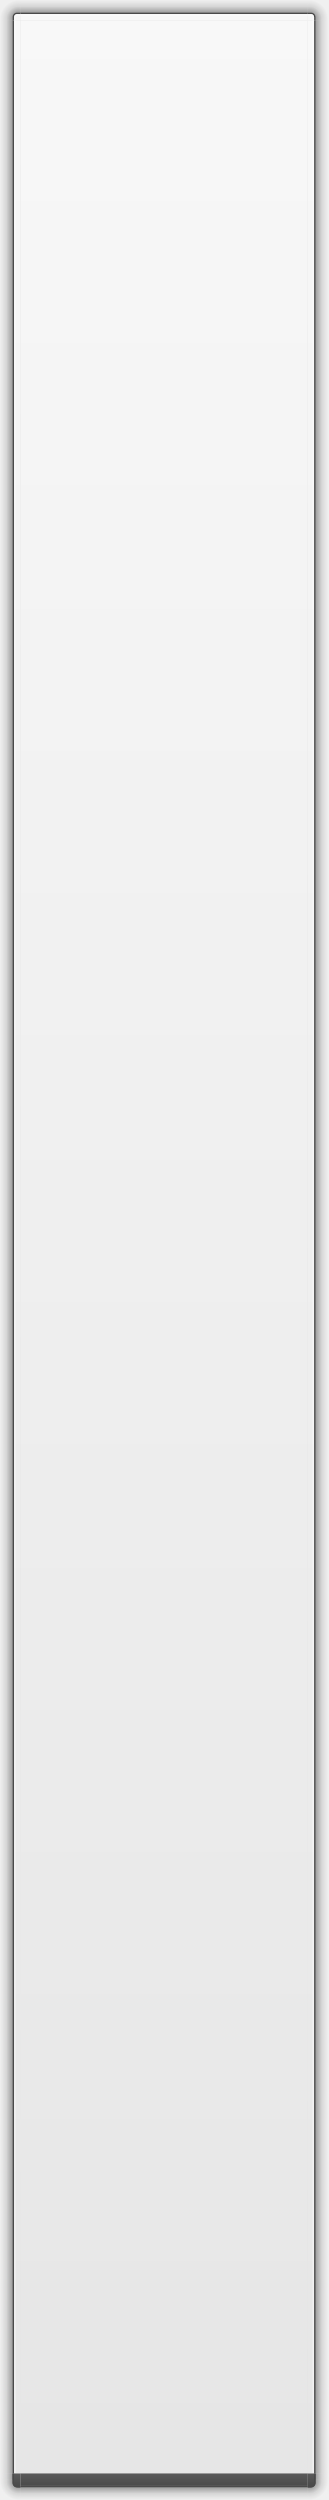
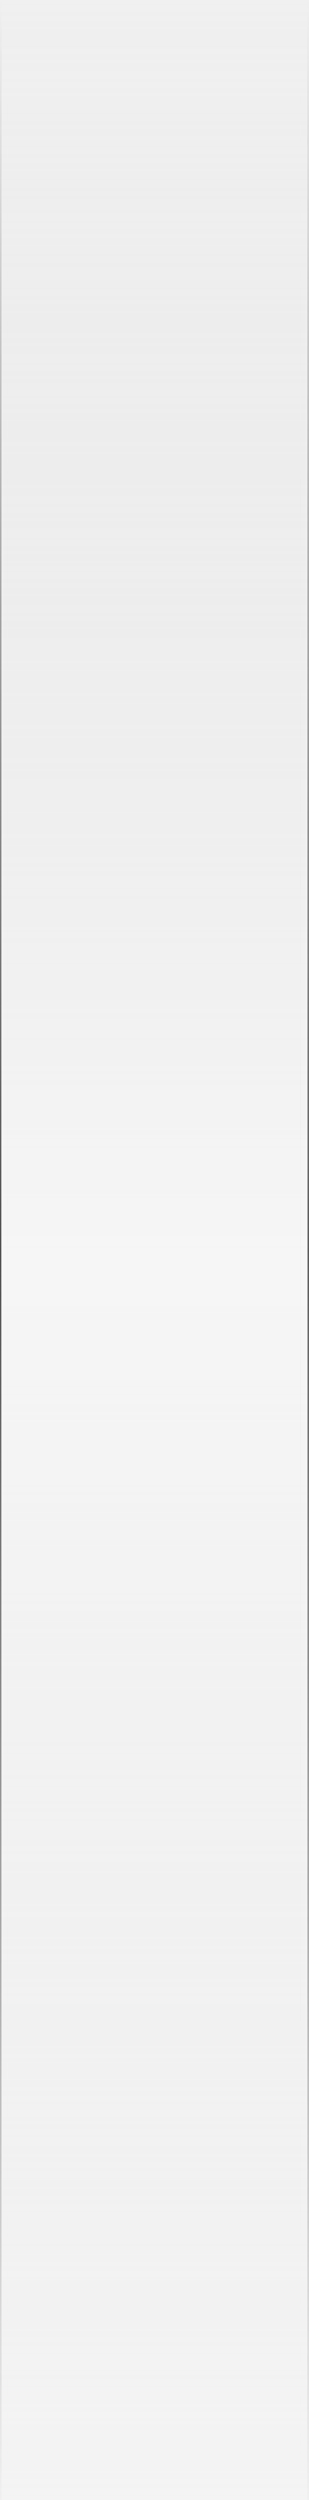
- <svg xmlns="http://www.w3.org/2000/svg" xmlns:xlink="http://www.w3.org/1999/xlink" width="210" height="1600" id="svg2" version="1.0">
+ <svg xmlns="http://www.w3.org/2000/svg" xmlns:xlink="http://www.w3.org/1999/xlink" width="194" height="1570" id="svg2" version="1.0">
  <defs id="defs4">
+     <linearGradient id="linearGradient3966">
+       <stop style="stop-color:#ffffff;stop-opacity:0;" offset="0" id="stop3968" />
+       <stop id="stop3974" offset="0.5" style="stop-color:#ffffff;stop-opacity:1;" />
+       <stop style="stop-color:#ffffff;stop-opacity:0;" offset="1" id="stop3970" />
+     </linearGradient>
+     <linearGradient id="linearGradient3954">
+       <stop style="stop-color:#c3c3c3;stop-opacity:0;" offset="0" id="stop3956" />
+       <stop id="stop3964" offset="0.5" style="stop-color:#c3c3c3;stop-opacity:0.588;" />
+       <stop style="stop-color:#c3c3c3;stop-opacity:0;" offset="1" id="stop3958" />
+     </linearGradient>
+     <linearGradient id="linearGradient3934">
+       <stop style="stop-color:#4a4a4a;stop-opacity:0;" offset="0" id="stop3936" />
+       <stop id="stop3942" offset="0.5" style="stop-color:#4a4a4a;stop-opacity:1;" />
+       <stop style="stop-color:#4a4a4a;stop-opacity:0;" offset="1" id="stop3938" />
+     </linearGradient>
    <radialGradient r="66.5" fy="801.46" fx="314.587" cy="801.46" cx="314.587" gradientTransform="matrix(2.3677641e-7,0.2255638,-0.4962441,0,422.7198,-62.95937)" gradientUnits="userSpaceOnUse" id="radialGradient3644" xlink:href="#TopLight" />
    <radialGradient r="66.5" fy="867.96" fx="281.337" cy="867.96" cx="281.337" gradientTransform="matrix(0.4511278,6.5023838e-8,-9.2602336e-7,0.4511277,-116.9181,-353.5609)" gradientUnits="userSpaceOnUse" id="radialGradient3640" xlink:href="#LeftLight" />
    <radialGradient r="66.5" fy="952.194" fx="265.831" cy="952.194" cx="265.831" gradientTransform="matrix(1.7636979e-7,-0.4514899,0.4511277,1.0379189e-6,-381.5609,165.0199)" gradientUnits="userSpaceOnUse" id="radialGradient2866" xlink:href="#RightLight" />
    <radialGradient xlink:href="#TopLight" id="radialGradient4075" gradientUnits="userSpaceOnUse" gradientTransform="matrix(2.5867748e-5,14.99775,-32.99904,0,4503.264,-580.0376)" cx="39.208" cy="135.679" fx="39.208" fy="135.679" r="1" />
    <radialGradient xlink:href="#LeftLight" id="radialGradient4073" gradientUnits="userSpaceOnUse" gradientTransform="matrix(30.0846,0,1.0304571e-5,29.99588,-1151.432,-4026.328)" cx="38.639" cy="135.496" fx="38.639" fy="135.496" r="1" />
    <linearGradient xlink:href="#Border" id="linearGradient4079" gradientUnits="userSpaceOnUse" gradientTransform="matrix(2,0,0,2.307692,-80.00045,-289.6923)" x1="63.5" y1="129" x2="63.5" y2="134.688" />
    <radialGradient xlink:href="#RightLight" id="radialGradient4077" gradientUnits="userSpaceOnUse" gradientTransform="matrix(-0.07640563,-29.99589,29.81311,0,-4025.461,1184.034)" cx="37.973" cy="136.764" fx="37.973" fy="136.764" r="1" />
    <radialGradient xlink:href="#TopLight" id="radialGradient4093" gradientUnits="userSpaceOnUse" gradientTransform="matrix(33.06061,0,2.1652185e-7,-47.001,-440.9482,6061.882)" cx="14.124" cy="128.825" fx="14.124" fy="128.825" r="1" />
    <radialGradient xlink:href="#LeftLight" id="radialGradient4091" gradientUnits="userSpaceOnUse" gradientTransform="matrix(4.3515276e-6,-30.00001,-30,-4.431696e-6,3899.736,432.4577)" cx="13.182" cy="129.625" fx="13.182" fy="129.625" r="1" />
    <radialGradient xlink:href="#RightLight" id="radialGradient4089" gradientUnits="userSpaceOnUse" gradientTransform="matrix(-30.00001,9.8585252e-6,9.778357e-6,30.00002,412.4559,-3851.739)" cx="12.382" cy="129.625" fx="12.382" fy="129.625" r="1" />
    <radialGradient xlink:href="#TopLight" id="radialGradient3539" gradientUnits="userSpaceOnUse" gradientTransform="matrix(-1.5509697e-6,1.620787,-1.138608,0,383.2649,-100.3897)" cx="66.258" cy="314.623" fx="66.258" fy="314.623" r="29" />
    <radialGradient xlink:href="#LeftLight" id="radialGradient3537" gradientUnits="userSpaceOnUse" gradientTransform="matrix(1.034483,1.1339312e-7,-5.3995677e-8,1.034518,-43.51008,-305.6467)" cx="51.726" cy="331.215" fx="51.726" fy="331.215" r="29" />
    <radialGradient xlink:href="#RightLight" id="radialGradient3535" gradientUnits="userSpaceOnUse" gradientTransform="matrix(0,-1.034519,1.033368,-4.1155063e-7,-345.0893,103.3998)" cx="64.183" cy="372.686" fx="64.183" fy="372.686" r="29" />
    <radialGradient xlink:href="#TopLight" id="radialGradient3452" gradientUnits="userSpaceOnUse" gradientTransform="matrix(32.99416,0,-6.8289851e-5,-14.99772,-1276.483,2042.82)" cx="39.446" cy="135.675" fx="39.446" fy="135.675" r="1" />
    <radialGradient xlink:href="#LeftLight" id="radialGradient3450" gradientUnits="userSpaceOnUse" gradientTransform="matrix(2.4891678e-5,-29.9957,-30.12066,0,4111.691,1200.859)" cx="38.768" cy="136.175" fx="38.768" fy="136.175" r="1" />
    <linearGradient id="Border">
      <stop style="stop-color:#ffffff;stop-opacity:1;" offset="0" id="stop8748" />
      <stop style="stop-color:#ffffff;stop-opacity:0;" offset="1" id="stop8750" />
    </linearGradient>
    <linearGradient xlink:href="#Border" id="linearGradient3448" gradientUnits="userSpaceOnUse" gradientTransform="matrix(-2,0,0,2.307692,131.0005,-289.6923)" x1="63.5" y1="129" x2="63.5" y2="134.688" />
    <radialGradient xlink:href="#RightLight" id="radialGradient3446" gradientUnits="userSpaceOnUse" gradientTransform="matrix(-30.11923,0,-1.1536472e-4,29.7333,1191.583,-4010.941)" cx="38.23" cy="136.175" fx="38.23" fy="136.175" r="1" />
    <linearGradient id="TopLight">
      <stop id="stop3697" offset="0" style="stop-color:#ffffff;stop-opacity:0.706;" />
      <stop id="stop3699" offset="1" style="stop-color:#ffffff;stop-opacity:0.137;" />
    </linearGradient>
    <radialGradient xlink:href="#TopLight" id="radialGradient3483" gradientUnits="userSpaceOnUse" gradientTransform="matrix(-2.2325486e-7,47.00253,-33.00014,0,4337.796,-615.4282)" cx="13.242" cy="130.721" fx="13.242" fy="130.721" r="1" />
    <linearGradient id="LeftLight">
      <stop id="stop3703" offset="0" style="stop-color:#ffffff;stop-opacity:0.392;" />
      <stop id="stop3705" offset="1" style="stop-color:#ffffff;stop-opacity:0;" />
    </linearGradient>
    <radialGradient xlink:href="#LeftLight" id="radialGradient3481" gradientUnits="userSpaceOnUse" gradientTransform="matrix(29.99997,-4.6387648e-4,4.6396002e-4,30.00004,-370.3335,-3922.114)" cx="12.642" cy="131.966" fx="12.642" fy="131.966" r="1" />
    <linearGradient id="RightLight">
      <stop style="stop-color:#ffffff;stop-opacity:0.471;" offset="0" id="stop9727" />
      <stop style="stop-color:#000000;stop-opacity:0.196;" offset="1" id="stop9729" />
    </linearGradient>
    <radialGradient xlink:href="#RightLight" id="radialGradient3479" gradientUnits="userSpaceOnUse" gradientTransform="matrix(-7.0970328e-5,-29.99995,30.00011,-7.1053292e-5,-3950.128,410.2819)" cx="12.441" cy="132.97" fx="12.441" fy="132.97" r="1" />
    <linearGradient id="linearGradient3689">
      <stop id="stop3691" style="stop-color:#222222;stop-opacity:1;" offset="0" />
      <stop id="stop3693" style="stop-color:#0c0c0c;stop-opacity:1;" offset="1" />
      <stop id="stop3695" style="stop-color:#000000;stop-opacity:1" offset="1" />
    </linearGradient>
    <linearGradient id="linearGradient7141">
      <stop offset="0" style="stop-color:#222222;stop-opacity:1;" id="stop7143" />
      <stop offset="0.236" style="stop-color:#0c0c0c;stop-opacity:1;" id="stop7149" />
      <stop offset="1" style="stop-color:#000000;stop-opacity:1" id="stop7145" />
    </linearGradient>
    <linearGradient id="linearGradient3215">
      <stop offset="0" style="stop-color:#ffffff;stop-opacity:1;" id="stop3217" />
      <stop offset="0.5" style="stop-color:#ffffff;stop-opacity:0.282;" id="stop3221" />
      <stop offset="1" style="stop-color:#ffffff;stop-opacity:0;" id="stop3219" />
    </linearGradient>
    <radialGradient xlink:href="#linearGradient3215" id="radialGradient3757" gradientUnits="userSpaceOnUse" gradientTransform="matrix(-1,0,0,0.4197507,617.2188,939.6865)" cx="215" cy="1608.844" fx="214.5" fy="1575.491" r="91.609" />
    <linearGradient xlink:href="#linearGradient7141" id="linearGradient3759" gradientUnits="userSpaceOnUse" gradientTransform="translate(244.8924,1570.722)" x1="50.108" y1="89.278" x2="50.108" y2="9.278" />
    <radialGradient xlink:href="#linearGradient3215" id="radialGradient3761" gradientUnits="userSpaceOnUse" gradientTransform="matrix(1,0,0,0.3189789,-1732.031,1541.341)" cx="2040.641" cy="136.141" fx="2040.641" fy="136.141" r="91.609" />
-     <radialGradient xlink:href="#linearGradient3215" id="radialGradient3763" gradientUnits="userSpaceOnUse" gradientTransform="matrix(-0.1681654,4.5059775e-2,4.2099459e-2,0.1571173,569.8446,1467.297)" cx="2132.25" cy="136.141" fx="2132.25" fy="136.141" r="91.609" />
+     <radialGradient xlink:href="#linearGradient3215" id="radialGradient3763" gradientUnits="userSpaceOnUse" gradientTransform="matrix(-0.1681654,0.04505977,0.04209946,0.1571173,569.8446,1467.297)" cx="2132.25" cy="136.141" fx="2132.25" fy="136.141" r="91.609" />
    <radialGradient xlink:href="#linearGradient3215" id="radialGradient3765" gradientUnits="userSpaceOnUse" gradientTransform="matrix(1,0,0,0.4197507,0,939.6865)" cx="215" cy="1608.844" fx="214.5" fy="1575.491" r="91.609" />
    <linearGradient xlink:href="#linearGradient3689" id="linearGradient2532" gradientUnits="userSpaceOnUse" gradientTransform="matrix(-27.04461,0,0,24.08893,-554.7729,-406.1982)" x1="-23.879" y1="66.161" x2="-23.694" y2="41.592" />
-     <linearGradient xlink:href="#linearGradient7141" id="linearGradient2560" gradientUnits="userSpaceOnUse" gradientTransform="matrix(-1,0,0,7.5790909e-2,57.10762,69.68832)" x1="50.108" y1="89.278" x2="50.108" y2="9.278" />
-     <radialGradient xlink:href="#linearGradient3215" id="radialGradient2562" gradientUnits="userSpaceOnUse" gradientTransform="matrix(0.1681654,3.4151213e-3,-4.2099459e-2,1.1908063e-2,-267.8446,61.84958)" cx="2132.25" cy="136.141" fx="2132.25" fy="136.141" r="91.609" />
-     <radialGradient xlink:href="#linearGradient3215" id="radialGradient2564" gradientUnits="userSpaceOnUse" gradientTransform="matrix(-1,0,0,3.1813287e-2,302,21.86159)" cx="214" cy="1544.588" fx="213.5" fy="1511.235" r="91.609" />
+     <linearGradient xlink:href="#linearGradient7141" id="linearGradient2560" gradientUnits="userSpaceOnUse" gradientTransform="matrix(-1,0,0,0.07579091,57.10762,69.68832)" x1="50.108" y1="89.278" x2="50.108" y2="9.278" />
+     <radialGradient xlink:href="#linearGradient3215" id="radialGradient2562" gradientUnits="userSpaceOnUse" gradientTransform="matrix(0.1681654,0.00341512,-0.04209946,0.01190806,-267.8446,61.84958)" cx="2132.25" cy="136.141" fx="2132.25" fy="136.141" r="91.609" />
+     <radialGradient xlink:href="#linearGradient3215" id="radialGradient2564" gradientUnits="userSpaceOnUse" gradientTransform="matrix(-1,0,0,0.03181329,302,21.86159)" cx="214" cy="1544.588" fx="213.5" fy="1511.235" r="91.609" />
    <linearGradient id="linearGradient4524">
-       <stop style="stop-color:#ffffff;stop-opacity:0.784;" offset="0" id="stop4526" />
+       <stop style="stop-color:#ffffff;stop-opacity:0;" offset="0" id="stop4526" />
+       <stop id="stop3952" offset="0.5" style="stop-color:#ffffff;stop-opacity:0.784;" />
      <stop style="stop-color:#ffffff;stop-opacity:0.235;" offset="1" id="stop4528" />
    </linearGradient>
    <linearGradient id="linearGradient3484">
      <stop style="stop-color:#ffffff;stop-opacity:0.784;" offset="0" id="stop3486" />
      <stop style="stop-color:#ffffff;stop-opacity:0.235;" offset="1" id="stop3488" />
    </linearGradient>
    <linearGradient id="linearGradient3491">
      <stop style="stop-color:#ffffff;stop-opacity:0.784;" offset="0" id="stop3493" />
      <stop style="stop-color:#ffffff;stop-opacity:0.235;" offset="1" id="stop3495" />
    </linearGradient>
    <linearGradient id="linearGradient3498">
      <stop style="stop-color:#ffffff;stop-opacity:0.784;" offset="0" id="stop3500" />
      <stop style="stop-color:#ffffff;stop-opacity:0.235;" offset="1" id="stop3502" />
    </linearGradient>
    <linearGradient id="linearGradient3505">
      <stop style="stop-color:#ffffff;stop-opacity:0.784;" offset="0" id="stop3507" />
      <stop style="stop-color:#ffffff;stop-opacity:0.235;" offset="1" id="stop3509" />
    </linearGradient>
    <linearGradient xlink:href="#linearGradient4524" id="linearGradient4530" x1="199.5" y1="462.579" x2="199.5" y2="518.622" gradientUnits="userSpaceOnUse" />
    <linearGradient id="linearGradient3512">
      <stop style="stop-color:#ffffff;stop-opacity:0.784;" offset="0" id="stop3514" />
      <stop style="stop-color:#ffffff;stop-opacity:0.235;" offset="1" id="stop3516" />
    </linearGradient>
-     <linearGradient y2="507.344" x2="200.185" y1="464.782" x1="200.185" gradientUnits="userSpaceOnUse" id="linearGradient3552" xlink:href="#linearGradient4524" />
+     <linearGradient y2="507.344" x2="200.185" y1="464.862" x1="200.185" gradientUnits="userSpaceOnUse" id="linearGradient3552" xlink:href="#linearGradient4524" />
    <radialGradient xlink:href="#linearGradient3838" id="radialGradient3701" gradientUnits="userSpaceOnUse" gradientTransform="matrix(-1.846155,3.4618348e-7,3.4618299e-7,1.846153,578.1541,-744.3117)" cx="330.5" cy="432.862" fx="330.5" fy="432.862" r="6.5" />
    <linearGradient id="linearGradient3838">
      <stop style="stop-color:#000000;stop-opacity:1;" offset="0" id="stop3840" />
      <stop id="stop3846" offset="0.333" style="stop-color:#000000;stop-opacity:0.337;" />
      <stop style="stop-color:#000000;stop-opacity:0.102;" offset="0.667" id="stop3848" />
      <stop style="stop-color:#000000;stop-opacity:0;" offset="1" id="stop3842" />
    </linearGradient>
-     <linearGradient xlink:href="#linearGradient4524" id="linearGradient3374" gradientUnits="userSpaceOnUse" x1="331" y1="430.362" x2="331" y2="2021.362" />
    <radialGradient xlink:href="#linearGradient3838" id="radialGradient3376" gradientUnits="userSpaceOnUse" gradientTransform="matrix(-1.846155,3.4618348e-7,3.4618299e-7,1.846153,578.1541,-744.3117)" cx="330.5" cy="432.862" fx="330.5" fy="432.862" r="6.5" />
-     <linearGradient xlink:href="#linearGradient4524" id="linearGradient3388" gradientUnits="userSpaceOnUse" x1="331" y1="429.362" x2="331" y2="497.362" />
    <radialGradient xlink:href="#linearGradient3838" id="radialGradient3390" gradientUnits="userSpaceOnUse" gradientTransform="matrix(-1.846155,3.4618348e-7,3.4618299e-7,1.846153,578.1541,-744.3117)" cx="330.5" cy="432.862" fx="330.5" fy="432.862" r="6.5" />
    <linearGradient xlink:href="#linearGradient3850" id="linearGradient3695" gradientUnits="userSpaceOnUse" gradientTransform="matrix(10.5,0,0,1,-4291.303,747.3622)" x1="435.362" y1="-335" x2="435.362" y2="-343" />
    <linearGradient id="linearGradient3850">
      <stop style="stop-color:#000000;stop-opacity:0.337;" offset="0" id="stop3852" />
      <stop id="stop3858" offset="0.5" style="stop-color:#000000;stop-opacity:0.102;" />
      <stop style="stop-color:#000000;stop-opacity:0;" offset="1" id="stop3854" />
    </linearGradient>
-     <linearGradient xlink:href="#linearGradient4524" id="linearGradient3423" gradientUnits="userSpaceOnUse" x1="303.967" y1="414.362" x2="303.967" y2="2005.362" />
    <linearGradient xlink:href="#linearGradient3850" id="linearGradient3425" gradientUnits="userSpaceOnUse" gradientTransform="matrix(10.5,0,0,1,-4291.303,747.3622)" x1="435.362" y1="-335" x2="435.362" y2="-343" />
    <linearGradient xlink:href="#linearGradient4524" id="linearGradient3482" gradientUnits="userSpaceOnUse" x1="333" y1="2010.362" x2="333" y2="419.362" />
    <radialGradient xlink:href="#linearGradient3838" id="radialGradient3484" gradientUnits="userSpaceOnUse" gradientTransform="matrix(-1.846155,3.4618348e-7,3.4618299e-7,1.846153,578.1541,-744.3117)" cx="330.5" cy="432.862" fx="330.5" fy="432.862" r="6.5" />
    <linearGradient xlink:href="#linearGradient4524" id="linearGradient3486" gradientUnits="userSpaceOnUse" x1="343" y1="2010.362" x2="343" y2="419.362" />
    <radialGradient xlink:href="#linearGradient3838" id="radialGradient3488" gradientUnits="userSpaceOnUse" gradientTransform="matrix(-1.846155,3.4618348e-7,3.4618299e-7,1.846153,578.1541,-744.3117)" cx="330.5" cy="432.862" fx="330.5" fy="432.862" r="6.5" />
    <linearGradient xlink:href="#linearGradient4524" id="linearGradient3490" gradientUnits="userSpaceOnUse" x1="310.815" y1="1994.362" x2="310.815" y2="403.362" />
    <linearGradient xlink:href="#linearGradient3850" id="linearGradient3492" gradientUnits="userSpaceOnUse" gradientTransform="matrix(10.5,0,0,1,-4291.303,747.3622)" x1="435.362" y1="-335" x2="435.362" y2="-343" />
-     <linearGradient xlink:href="#linearGradient4524" id="linearGradient3513" gradientUnits="userSpaceOnUse" x1="258.92" y1="413.362" x2="301.482" y2="413.362" />
+     <linearGradient xlink:href="#linearGradient4524" id="linearGradient3513" gradientUnits="userSpaceOnUse" x1="259" y1="413.362" x2="301.482" y2="413.362" />
    <linearGradient xlink:href="#linearGradient3850" id="linearGradient3515" gradientUnits="userSpaceOnUse" gradientTransform="matrix(10.5,0,0,1,-4291.303,747.3622)" x1="435.362" y1="-335" x2="435.362" y2="-343" />
    <linearGradient xlink:href="#linearGradient4524" id="linearGradient3535" gradientUnits="userSpaceOnUse" x1="258.92" y1="404.362" x2="301.482" y2="404.362" />
    <linearGradient xlink:href="#linearGradient3850" id="linearGradient3537" gradientUnits="userSpaceOnUse" gradientTransform="matrix(10.5,0,0,1,-4291.303,747.3622)" x1="435.362" y1="-335" x2="435.362" y2="-343" />
-     <linearGradient xlink:href="#linearGradient3931" id="linearGradient3937" x1="334" y1="429.362" x2="334" y2="437.362" gradientUnits="userSpaceOnUse" />
    <linearGradient id="linearGradient3931">
      <stop style="stop-color:#4a4a4a;stop-opacity:1;" offset="0" id="stop3933" />
      <stop style="stop-color:#5a5a5a;stop-opacity:1;" offset="1" id="stop3935" />
    </linearGradient>
    <radialGradient xlink:href="#linearGradient3838-1" id="radialGradient3925" gradientUnits="userSpaceOnUse" gradientTransform="matrix(1.846155,3.4618348e-7,-3.4618299e-7,1.846153,-279.1542,-366.7678)" cx="330.5" cy="432.862" fx="330.5" fy="432.862" r="6.5" />
    <linearGradient id="linearGradient3838-1">
      <stop style="stop-color:#000000;stop-opacity:1;" offset="0" id="stop3840-9" />
      <stop id="stop3846-8" offset="0.333" style="stop-color:#000000;stop-opacity:0.337;" />
      <stop style="stop-color:#000000;stop-opacity:0.102;" offset="0.667" id="stop3848-6" />
      <stop style="stop-color:#000000;stop-opacity:0;" offset="1" id="stop3842-5" />
    </linearGradient>
    <linearGradient xlink:href="#linearGradient3850-0" id="linearGradient3929" gradientUnits="userSpaceOnUse" x1="435.362" y1="-335" x2="435.362" y2="-343" />
    <linearGradient id="linearGradient3850-0">
      <stop style="stop-color:#000000;stop-opacity:0.337;" offset="0" id="stop3852-2" />
      <stop id="stop3858-8" offset="0.5" style="stop-color:#000000;stop-opacity:0.102;" />
      <stop style="stop-color:#000000;stop-opacity:0;" offset="1" id="stop3854-6" />
    </linearGradient>
    <linearGradient y2="-343" x2="435.362" y1="-335" x1="435.362" gradientUnits="userSpaceOnUse" id="linearGradient3140" xlink:href="#linearGradient3850-0" />
    <linearGradient xlink:href="#linearGradient3850-2" id="linearGradient3963" gradientUnits="userSpaceOnUse" gradientTransform="matrix(10.5,0,0,1,-4851.303,-137.3622)" x1="435.362" y1="-335" x2="435.362" y2="-343" />
    <linearGradient id="linearGradient3850-2">
      <stop style="stop-color:#000000;stop-opacity:0.337;" offset="0" id="stop3852-4" />
      <stop id="stop3858-86" offset="0.5" style="stop-color:#000000;stop-opacity:0.102;" />
      <stop style="stop-color:#000000;stop-opacity:0;" offset="1" id="stop3854-5" />
    </linearGradient>
    <linearGradient xlink:href="#linearGradient3931-0" id="linearGradient3976" x1="260" y1="471.362" x2="260" y2="463.362" gradientUnits="userSpaceOnUse" />
    <linearGradient id="linearGradient3931-0">
      <stop style="stop-color:#4a4a4a;stop-opacity:1;" offset="0" id="stop3933-9" />
      <stop style="stop-color:#5a5a5a;stop-opacity:1;" offset="1" id="stop3935-0" />
    </linearGradient>
-     <linearGradient y2="463.362" x2="260" y1="471.362" x1="260" gradientUnits="userSpaceOnUse" id="linearGradient3165" xlink:href="#linearGradient3931-0" />
-     <linearGradient xlink:href="#linearGradient3931" id="linearGradient4413" gradientUnits="userSpaceOnUse" x1="334" y1="429.362" x2="334" y2="437.362" />
    <radialGradient xlink:href="#linearGradient3838-1" id="radialGradient4415" gradientUnits="userSpaceOnUse" gradientTransform="matrix(1.846155,3.4618348e-7,-3.4618299e-7,1.846153,-279.1542,-366.7678)" cx="330.5" cy="432.862" fx="330.5" fy="432.862" r="6.5" />
    <linearGradient xlink:href="#linearGradient3850-0" id="linearGradient4417" gradientUnits="userSpaceOnUse" x1="435.362" y1="-335" x2="435.362" y2="-343" />
+     <linearGradient xlink:href="#linearGradient3934" id="linearGradient3940" x1="17" y1="8.5" x2="59" y2="8.5" gradientUnits="userSpaceOnUse" />
+     <linearGradient xlink:href="#linearGradient3934" id="linearGradient3950" x1="17" y1="8.5" x2="59" y2="8.5" gradientUnits="userSpaceOnUse" />
+     <linearGradient xlink:href="#linearGradient3954" id="linearGradient3960" x1="199.5" y1="464.862" x2="199.5" y2="506.862" gradientUnits="userSpaceOnUse" />
+     <linearGradient xlink:href="#linearGradient3966" id="linearGradient3972" x1="259" y1="413.862" x2="301" y2="413.862" gradientUnits="userSpaceOnUse" />
+     <linearGradient xlink:href="#linearGradient3954" id="linearGradient3983" x1="259" y1="415.362" x2="301" y2="415.362" gradientUnits="userSpaceOnUse" />
+     <linearGradient xlink:href="#linearGradient3954" id="linearGradient4001" gradientUnits="userSpaceOnUse" x1="259" y1="415.362" x2="301" y2="415.362" />
+     <linearGradient xlink:href="#linearGradient3934" id="linearGradient4003" gradientUnits="userSpaceOnUse" x1="17" y1="8.5" x2="59" y2="8.5" />
+     <linearGradient xlink:href="#linearGradient4524" id="linearGradient4005" gradientUnits="userSpaceOnUse" x1="259" y1="413.362" x2="301.482" y2="413.362" />
+     <linearGradient xlink:href="#linearGradient3966" id="linearGradient4007" gradientUnits="userSpaceOnUse" x1="259" y1="413.862" x2="301" y2="413.862" />
  </defs>
-   <g id="layer1">
+   <g id="layer1" transform="translate(-7.999987,-12.99984)">
    <g id="center" transform="matrix(4.380952,0,0,37.38095,-677,-17363.991)">
-       <path id="path3957" d="m 157.5,464.862 42,0 0,42 -42,0 z" style="fill:#c3c3c3;fill-opacity:0.392;stroke:none" />
+       <path id="path3957" d="m 157.5,464.862 42,0 0,42 -42,0 z" style="fill:url(#linearGradient3960);fill-opacity:1;stroke:none" />
      <path style="fill:url(#linearGradient3552);fill-opacity:1;stroke:none" d="m 157.5,464.862 42,0 0,42 -42,0 z" id="path3898" />
-     </g>
-     <g id="topright" transform="translate(-173,1)">
-       <g transform="translate(40,-421.3622)" id="south-mini-topright">
-         <g id="g3126">
-           <path style="fill:#c3c3c3;fill-opacity:0.392;stroke:none" d="m 330,429.362 0,4 4,0 0,-2 c 0,-1.108 -0.892,-2 -2,-2 z" id="path4695" />
-           <path id="path3130" d="m 330,428.362 0,1 2,0 c 1.108,0 2,0.892 2,2 l 0,2 1,0 0,-2 c 0,-1.662 -1.338,-3 -3,-3 z" style="fill:#4a4a4a;fill-opacity:1;stroke:none" />
-           <path id="path3132" d="m 330,429.362 0,1 2,0 c 0.554,0 1,0.446 1,1 l 0,2 1,0 0,-2 c 0,-1.108 -0.892,-2 -2,-2 z" style="opacity:0.45;fill:#ffffff;fill-opacity:1;stroke:none" />
-           <path id="path4711" d="m 330,429.362 0,4 4,0 0,-2 c 0,-1.108 -0.892,-2 -2,-2 z" style="fill:url(#linearGradient3374);fill-opacity:1;stroke:none" />
-         </g>
-       </g>
-       <g id="shadow-topright" transform="matrix(-1,0,0,1,339,-43.81826)">
-         <path id="path3669" d="m -31,42.818 0,8 -2,0 c -1.662,0 -3,1.338 -3,3 l 0,2 -8,0 0,-2 c 0,-6.094 4.906,-11 11,-11 z" style="fill:url(#radialGradient3376);fill-opacity:1;stroke:none" />
-       </g>
-     </g>
-     <g id="topleft" transform="translate(-347,13)">
-       <g id="south-mini-topleft" transform="matrix(-1,0,0,1,690,-433.3622)">
-         <g id="g4737">
-           <path id="path4739" d="m 330,429.362 0,4 4,0 0,-2 c 0,-1.108 -0.892,-2 -2,-2 z" style="fill:#c3c3c3;fill-opacity:0.392;stroke:none" />
-           <path style="fill:#4a4a4a;fill-opacity:1;stroke:none" d="m 330,428.362 0,1 2,0 c 1.108,0 2,0.892 2,2 l 0,2 1,0 0,-2 c 0,-1.662 -1.338,-3 -3,-3 z" id="path4741" />
-           <path style="opacity:0.45;fill:#ffffff;fill-opacity:1;stroke:none" d="m 330,429.362 0,1 2,0 c 0.554,0 1,0.446 1,1 l 0,2 1,0 0,-2 c 0,-1.108 -0.892,-2 -2,-2 z" id="path4743" />
-           <path style="fill:url(#linearGradient3388);fill-opacity:1;stroke:none" d="m 330,429.362 0,4 4,0 0,-2 c 0,-1.108 -0.892,-2 -2,-2 z" id="path4745" />
-         </g>
-       </g>
-       <g transform="translate(391,-55.81826)" id="g3342">
-         <path style="fill:url(#radialGradient3390);fill-opacity:1;stroke:none" d="m -31,42.818 0,8 -2,0 c -1.662,0 -3,1.338 -3,3 l 0,2 -8,0 0,-2 c 0,-6.094 4.906,-11 11,-11 z" id="path3344" />
-       </g>
-     </g>
-     <g id="top" transform="matrix(3.679998,0,0,1,-1157.239,-1e-5)">
-       <g id="south-mini-top" transform="translate(269,-201)">
-         <g transform="matrix(1.190476,0,0,1,-259.3334,-203.3622)" id="top-1">
-           <rect y="413.362" x="259" height="4" width="42" id="rect3150" style="fill:#c3c3c3;fill-opacity:0.392;stroke:none" />
-           <rect transform="translate(242,404.3622)" y="8" x="17" height="1" width="42" id="rect3152" style="fill:#4a4a4a;fill-opacity:1;stroke:none" />
-           <path style="fill:url(#linearGradient3423);fill-opacity:1;stroke:none" d="m 259,413.362 42,0 0,4 -42,0 z" id="rect4532" />
-           <rect style="opacity:0.45;fill:#ffffff;fill-opacity:1;stroke:none" id="rect4616" width="42" height="1" x="259" y="413.362" />
-         </g>
-       </g>
-       <g transform="matrix(1.190476,0,0,1,9.666586,-404.3622)" id="shadow-top">
-         <rect style="fill:url(#linearGradient3425);fill-opacity:1;stroke:none" id="rect3645" width="42" height="8" x="259" y="404.362" />
-       </g>
    </g>
    <g transform="matrix(0,31.39999,-1,0,210,-9972.197)" id="right">
      <g transform="translate(269,-201)" id="g3496">
        <g id="g3498" transform="matrix(1.190476,0,0,1,-259.3334,-203.3622)">
-           <rect style="fill:#c3c3c3;fill-opacity:0.392;stroke:none" id="rect3500" width="42" height="4" x="259" y="413.362" />
-           <rect style="fill:#4a4a4a;fill-opacity:1;stroke:none" id="rect3502" width="42" height="1" x="17" y="8" transform="translate(242,404.3622)" />
+           <rect style="fill:url(#linearGradient3983);fill-opacity:1;stroke:none" id="rect3500" width="42" height="4" x="259" y="413.362" />
+           <rect style="fill:url(#linearGradient3940);fill-opacity:1;stroke:none" id="rect3502" width="42" height="1" x="17" y="8" transform="translate(242,404.3622)" />
          <path id="path3504" d="m 259,413.362 42,0 0,4 -42,0 z" style="fill:url(#linearGradient3513);fill-opacity:1;stroke:none" />
-           <rect y="413.362" x="259" height="1" width="42" id="rect3506" style="opacity:0.45;fill:#ffffff;fill-opacity:1;stroke:none" />
+           <rect y="413.362" x="259" height="1" width="42" id="rect3506" style="opacity:0.45;fill:url(#linearGradient3972);fill-opacity:1;stroke:none" />
        </g>
      </g>
-       <g id="g3508" transform="matrix(1.190476,0,0,1,9.666586,-404.3622)">
-         <rect y="404.362" x="259" height="8" width="42" id="rect3510" style="fill:url(#linearGradient3515);fill-opacity:1;stroke:none" />
-       </g>
+       <g id="g3508" transform="matrix(1.190476,0,0,1,9.666586,-404.3622)" />
    </g>
-     <g id="left" transform="matrix(0,31.39999,1,0,-2.6171875e-6,-9972.197)">
-       <g id="g3519" transform="translate(269,-201)">
-         <g transform="matrix(1.190476,0,0,1,-259.3334,-203.3622)" id="g3521">
-           <rect y="413.362" x="259" height="4" width="42" id="rect3523" style="fill:#c3c3c3;fill-opacity:0.392;stroke:none" />
-           <rect transform="translate(242,404.3622)" y="8" x="17" height="1" width="42" id="rect3525" style="fill:#4a4a4a;fill-opacity:1;stroke:none" />
-           <path style="fill:url(#linearGradient3535);fill-opacity:1;stroke:none" d="m 259,413.362 42,0 0,4 -42,0 z" id="path3527" />
-           <rect style="opacity:0.45;fill:#ffffff;fill-opacity:1;stroke:none" id="rect3529" width="42" height="1" x="259" y="413.362" />
+     <g id="g3985" transform="matrix(0,31.39999,1,0,-1.26e-5,-9972.197)">
+       <g id="g3987" transform="translate(269,-201)">
+         <g transform="matrix(1.190476,0,0,1,-259.3334,-203.3622)" id="g3989">
+           <rect y="413.362" x="259" height="4" width="42" id="rect3991" style="fill:url(#linearGradient4001);fill-opacity:1;stroke:none" />
+           <rect transform="translate(242,404.3622)" y="8" x="17" height="1" width="42" id="rect3993" style="fill:url(#linearGradient4003);fill-opacity:1;stroke:none" />
+           <path style="fill:url(#linearGradient4005);fill-opacity:1;stroke:none" d="m 259,413.362 42,0 0,4 -42,0 z" id="path3995" />
+           <rect style="opacity:0.45;fill:url(#linearGradient4007);fill-opacity:1;stroke:none" id="rect3997" width="42" height="1" x="259" y="413.362" />
        </g>
      </g>
-       <g transform="matrix(1.190476,0,0,1,9.666586,-404.3622)" id="g3531">
-         <rect style="fill:url(#linearGradient3537);fill-opacity:1;stroke:none" id="rect3533" width="42" height="8" x="259" y="404.362" />
-       </g>
-     </g>
-     <g transform="matrix(1,0,0,-1,-133,2020.362)" id="bottomright">
-       <g id="g3911">
-         <path id="path3913" d="m 330,428.362 0,9 5,0 0,-6 c 0,-1.662 -1.338,-3 -3,-3 z" style="fill:url(#linearGradient3937);fill-opacity:1;stroke:none" />
-         <path id="path3915" d="m 330,420.362 0,8 2,0 c 1.662,0 3,1.338 3,3 l 0,2 8,0 0,-2 c 0,-6.094 -4.906,-11 -11,-11 z" style="fill:url(#radialGradient3925);fill-opacity:1;stroke:none" />
-         <path id="path3917" d="m 330,428.362 0,1 2,0 c 1.108,0 2,0.892 2,2 l 0,6 1,0 0,-6 c 0,-1.662 -1.338,-3 -3,-3 z" style="fill:#4a4a4a;fill-opacity:1;stroke:none" />
-       </g>
-       <rect y="-343" x="433.362" height="8" width="4" id="rect3923" style="fill:url(#linearGradient3140);fill-opacity:1;stroke:none" transform="matrix(0,1,-1,0,0,0)" />
-     </g>
-     <g id="bottom" transform="matrix(4.380952,0,0,1,-1121.667,1119.638)">
-       <rect transform="scale(-1,-1)" style="fill:url(#linearGradient3963);fill-opacity:1;stroke:none" id="rect3961" width="42" height="8" x="-301" y="-480.362" />
-       <path id="rect3965" d="m 17,67 42,0 0,1 -42,0 z" style="fill:#4a4a4a;fill-opacity:1;stroke:none" transform="translate(242,404.3622)" />
-       <path style="fill:url(#linearGradient3165);fill-opacity:1;stroke:none" d="m 259,463.362 42,0 0,8 -42,0 z" id="path3968" />
-     </g>
-     <g id="bottomleft" transform="matrix(-1,0,0,-1,343,2020.362)">
-       <g id="g4403">
-         <path style="fill:url(#linearGradient4413);fill-opacity:1;stroke:none" d="m 330,428.362 0,9 5,0 0,-6 c 0,-1.662 -1.338,-3 -3,-3 z" id="path4405" />
-         <path style="fill:url(#radialGradient4415);fill-opacity:1;stroke:none" d="m 330,420.362 0,8 2,0 c 1.662,0 3,1.338 3,3 l 0,2 8,0 0,-2 c 0,-6.094 -4.906,-11 -11,-11 z" id="path4407" />
-         <path style="fill:#4a4a4a;fill-opacity:1;stroke:none" d="m 330,428.362 0,1 2,0 c 1.108,0 2,0.892 2,2 l 0,6 1,0 0,-6 c 0,-1.662 -1.338,-3 -3,-3 z" id="path4409" />
-       </g>
-       <rect transform="matrix(0,1,-1,0,0,0)" style="fill:url(#linearGradient4417);fill-opacity:1;stroke:none" id="rect4411" width="4" height="8" x="433.362" y="-343" />
+       <g transform="matrix(1.190476,0,0,1,9.666586,-404.3622)" id="g3999" />
    </g>
  </g>
</svg>
